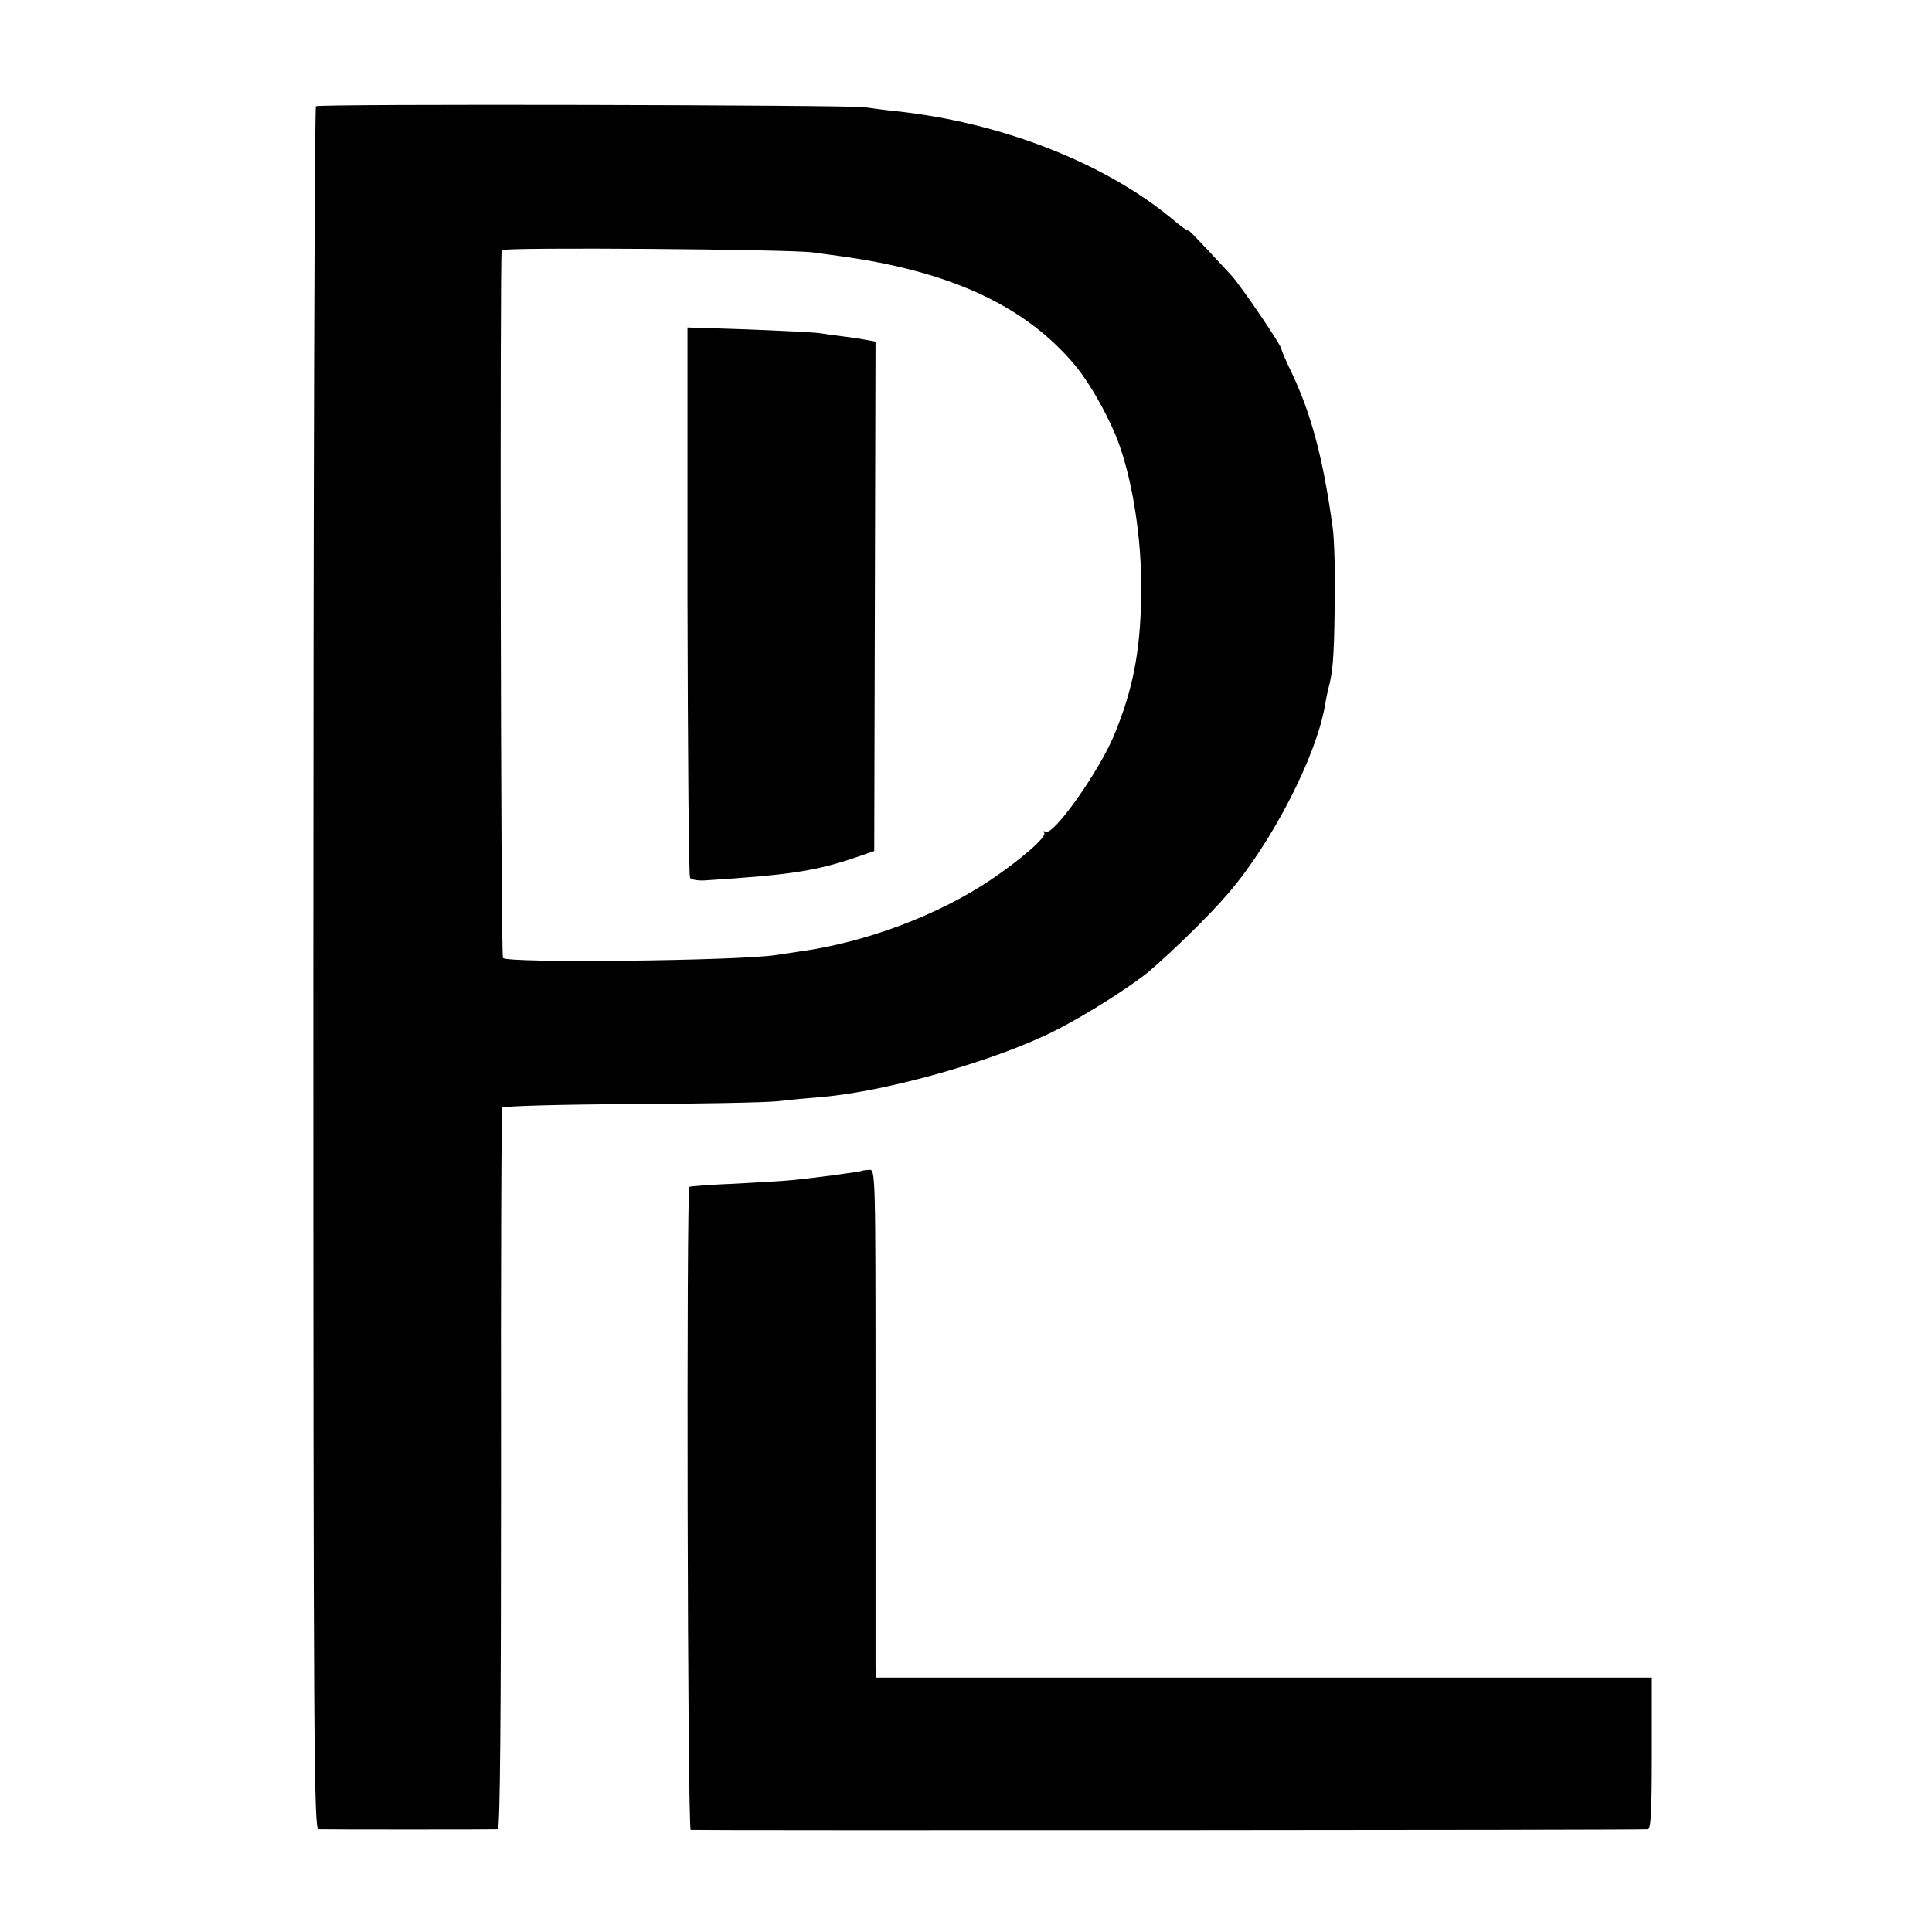
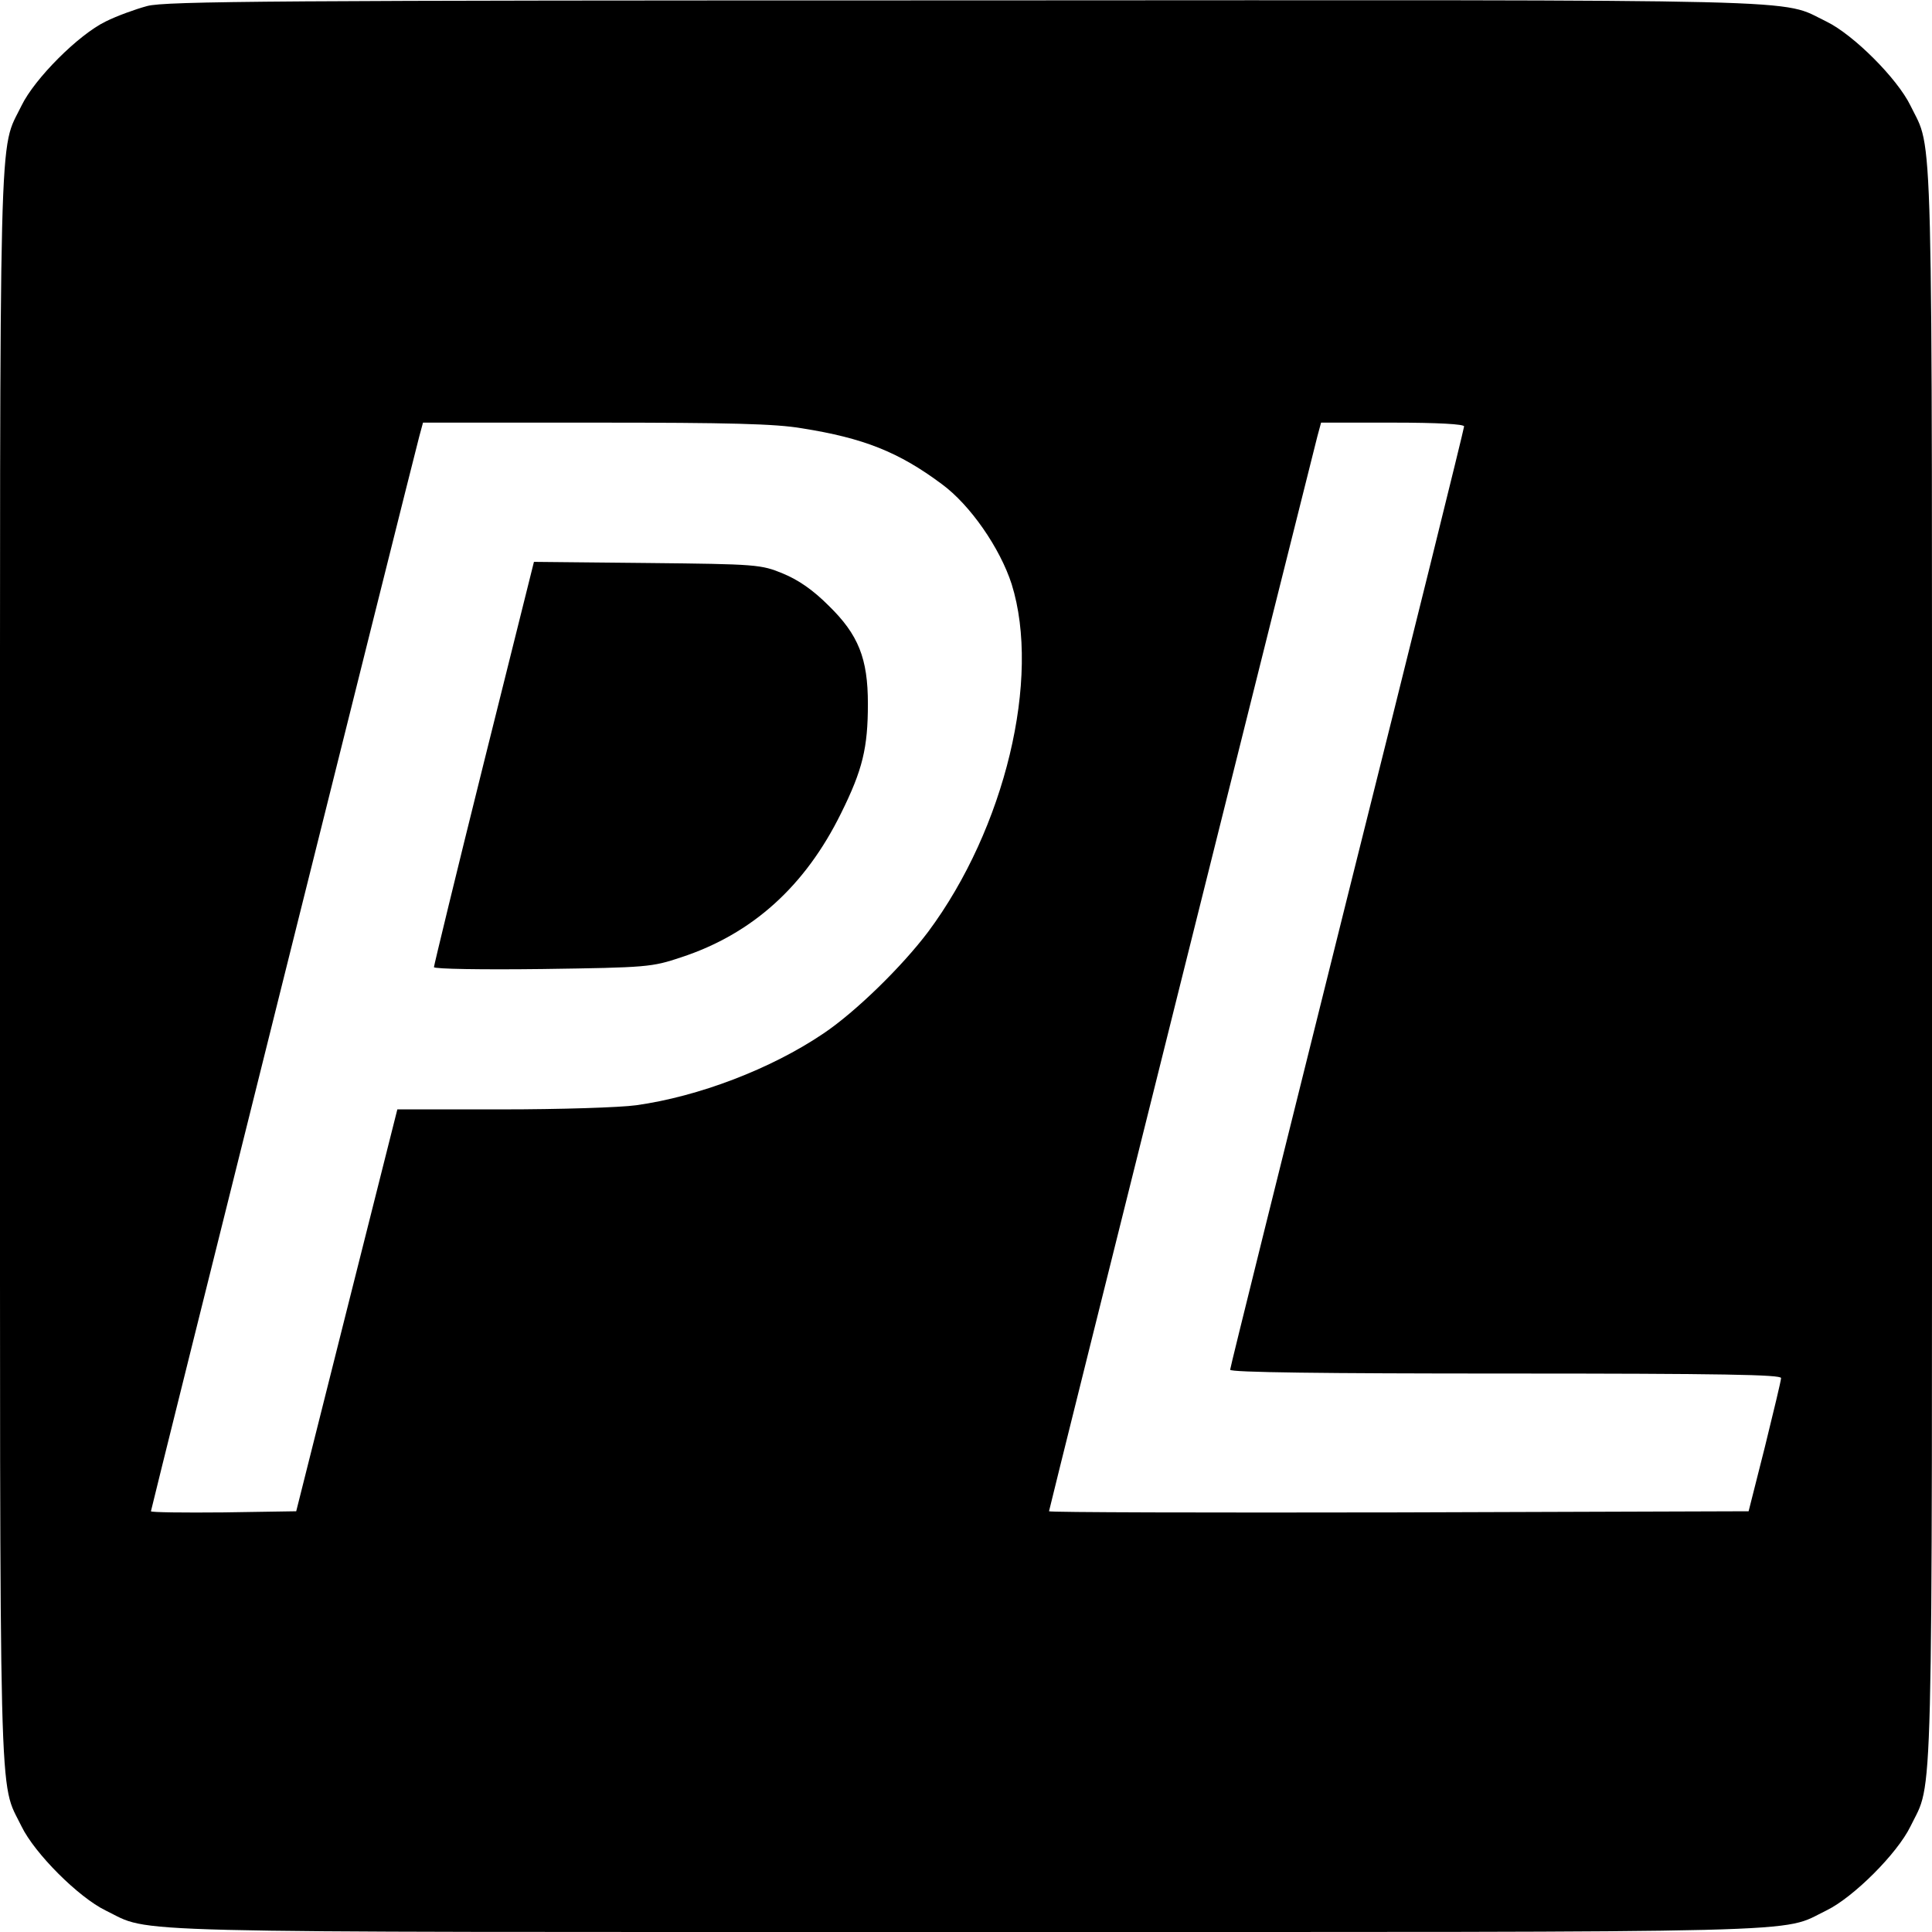
- <svg xmlns="http://www.w3.org/2000/svg" version="1.0" width="600pt" height="600pt" viewBox="0 0 600 600" preserveAspectRatio="xMidYMid meet">
-   <g transform="translate(0,600) scale(0.1,-0.1)" fill="#000000" stroke="none">
-     <path d="M981 5670 c-4 -3 -8 -1208 -8 -2677 0 -2429 2 -2673 16 -2674 22 -1 543 -1 557 0 7 1 10 336 10 1117 -1 614 1 1120 4 1124 3 5 181 10 395 11 215 1 422 5 460 9 39 5 99 10 135 13 203 17 542 113 726 206 94 47 232 135 291 183 77 66 186 172 247 243 136 158 274 426 301 585 3 19 8 42 10 50 14 51 18 94 20 255 2 99 -1 209 -6 245 -29 213 -66 351 -125 477 -19 39 -34 74 -34 78 0 12 -127 199 -157 231 -112 121 -133 142 -133 138 0 -3 -24 14 -52 38 -211 174 -533 299 -858 333 -30 3 -73 9 -95 12 -51 7 -1693 11 -1704 3z m1544 -454 c22 -3 58 -8 81 -11 346 -47 579 -155 734 -341 41 -50 90 -134 124 -214 51 -123 84 -324 80 -504 -3 -172 -26 -289 -84 -429 -48 -115 -190 -315 -213 -300 -6 3 -7 2 -4 -4 8 -12 -72 -82 -167 -146 -162 -109 -388 -194 -593 -222 -26 -4 -59 -9 -73 -11 -116 -18 -837 -26 -848 -9 -7 10 -10 2185 -4 2198 5 10 902 3 967 -7z" />
-     <path d="M2135 4134 c1 -467 4 -854 8 -860 3 -6 26 -10 49 -8 264 17 342 29 468 72 l55 19 2 791 2 791 -27 5 c-15 3 -47 8 -72 11 -25 3 -61 8 -80 11 -19 2 -118 7 -220 11 l-185 6 0 -849z" />
-     <path d="M2677 2364 c-3 -3 -147 -22 -207 -28 -25 -3 -108 -8 -185 -12 -77 -3 -142 -8 -144 -10 -10 -9 -6 -1994 4 -1997 9 -2 2941 -1 2973 2 9 1 12 55 12 236 l0 235 -1205 0 -1205 0 -1 38 c0 20 0 375 0 789 0 746 0 752 -20 750 -11 -1 -21 -2 -22 -3z" />
+ <svg xmlns="http://www.w3.org/2000/svg" version="1.0" width="512pt" height="512pt" viewBox="0 0 512 512" preserveAspectRatio="xMidYMid meet">
+   <g transform="translate(0,512) scale(0.1,-0.1)" fill="#000000" stroke="none">
+     <path d="M390 5104 c-30 -8 -80 -26 -110 -41 -72 -35 -188 -151 -223 -223 -61 -126 -57 23 -57 -2280 0 -2303 -4 -2154 57 -2280 35 -72 151 -188 223 -223 126 -61 -23 -57 2280 -57 2303 0 2154 -4 2280 57 72 35 188 151 223 223 61 126 57 -23 57 2280 0 2303 4 2154 -57 2280 -35 72 -151 188 -223 223 -127 61 23 57 -2285 56 -1816 0 -2118 -2 -2165 -15z m1735 -1119 c164 -26 257 -63 371 -148 75 -55 154 -169 185 -265 78 -250 -18 -648 -221 -921 -70 -93 -193 -213 -278 -270 -139 -94 -331 -167 -496 -190 -43 -6 -203 -11 -355 -11 l-278 0 -134 -532 -134 -533 -192 -3 c-106 -1 -193 0 -193 3 0 5 689 2765 711 2848 l10 37 457 0 c354 0 477 -3 547 -15z m1755 5 c0 -6 -139 -568 -310 -1250 -170 -682 -310 -1244 -310 -1250 0 -7 247 -10 730 -10 577 0 730 -3 730 -12 0 -7 -20 -89 -43 -183 l-43 -170 -927 -3 c-510 -1 -927 0 -927 3 0 5 690 2767 711 2848 l10 37 189 0 c121 0 190 -4 190 -10z" />
+     <path d="M1282 3098 c-73 -293 -132 -537 -132 -541 0 -5 129 -7 288 -5 278 4 289 5 367 31 189 62 329 189 424 382 57 115 71 173 71 290 0 120 -25 183 -104 260 -42 42 -80 68 -121 85 -58 24 -69 25 -360 28 l-300 3 -133 -533z" />
  </g>
</svg>
